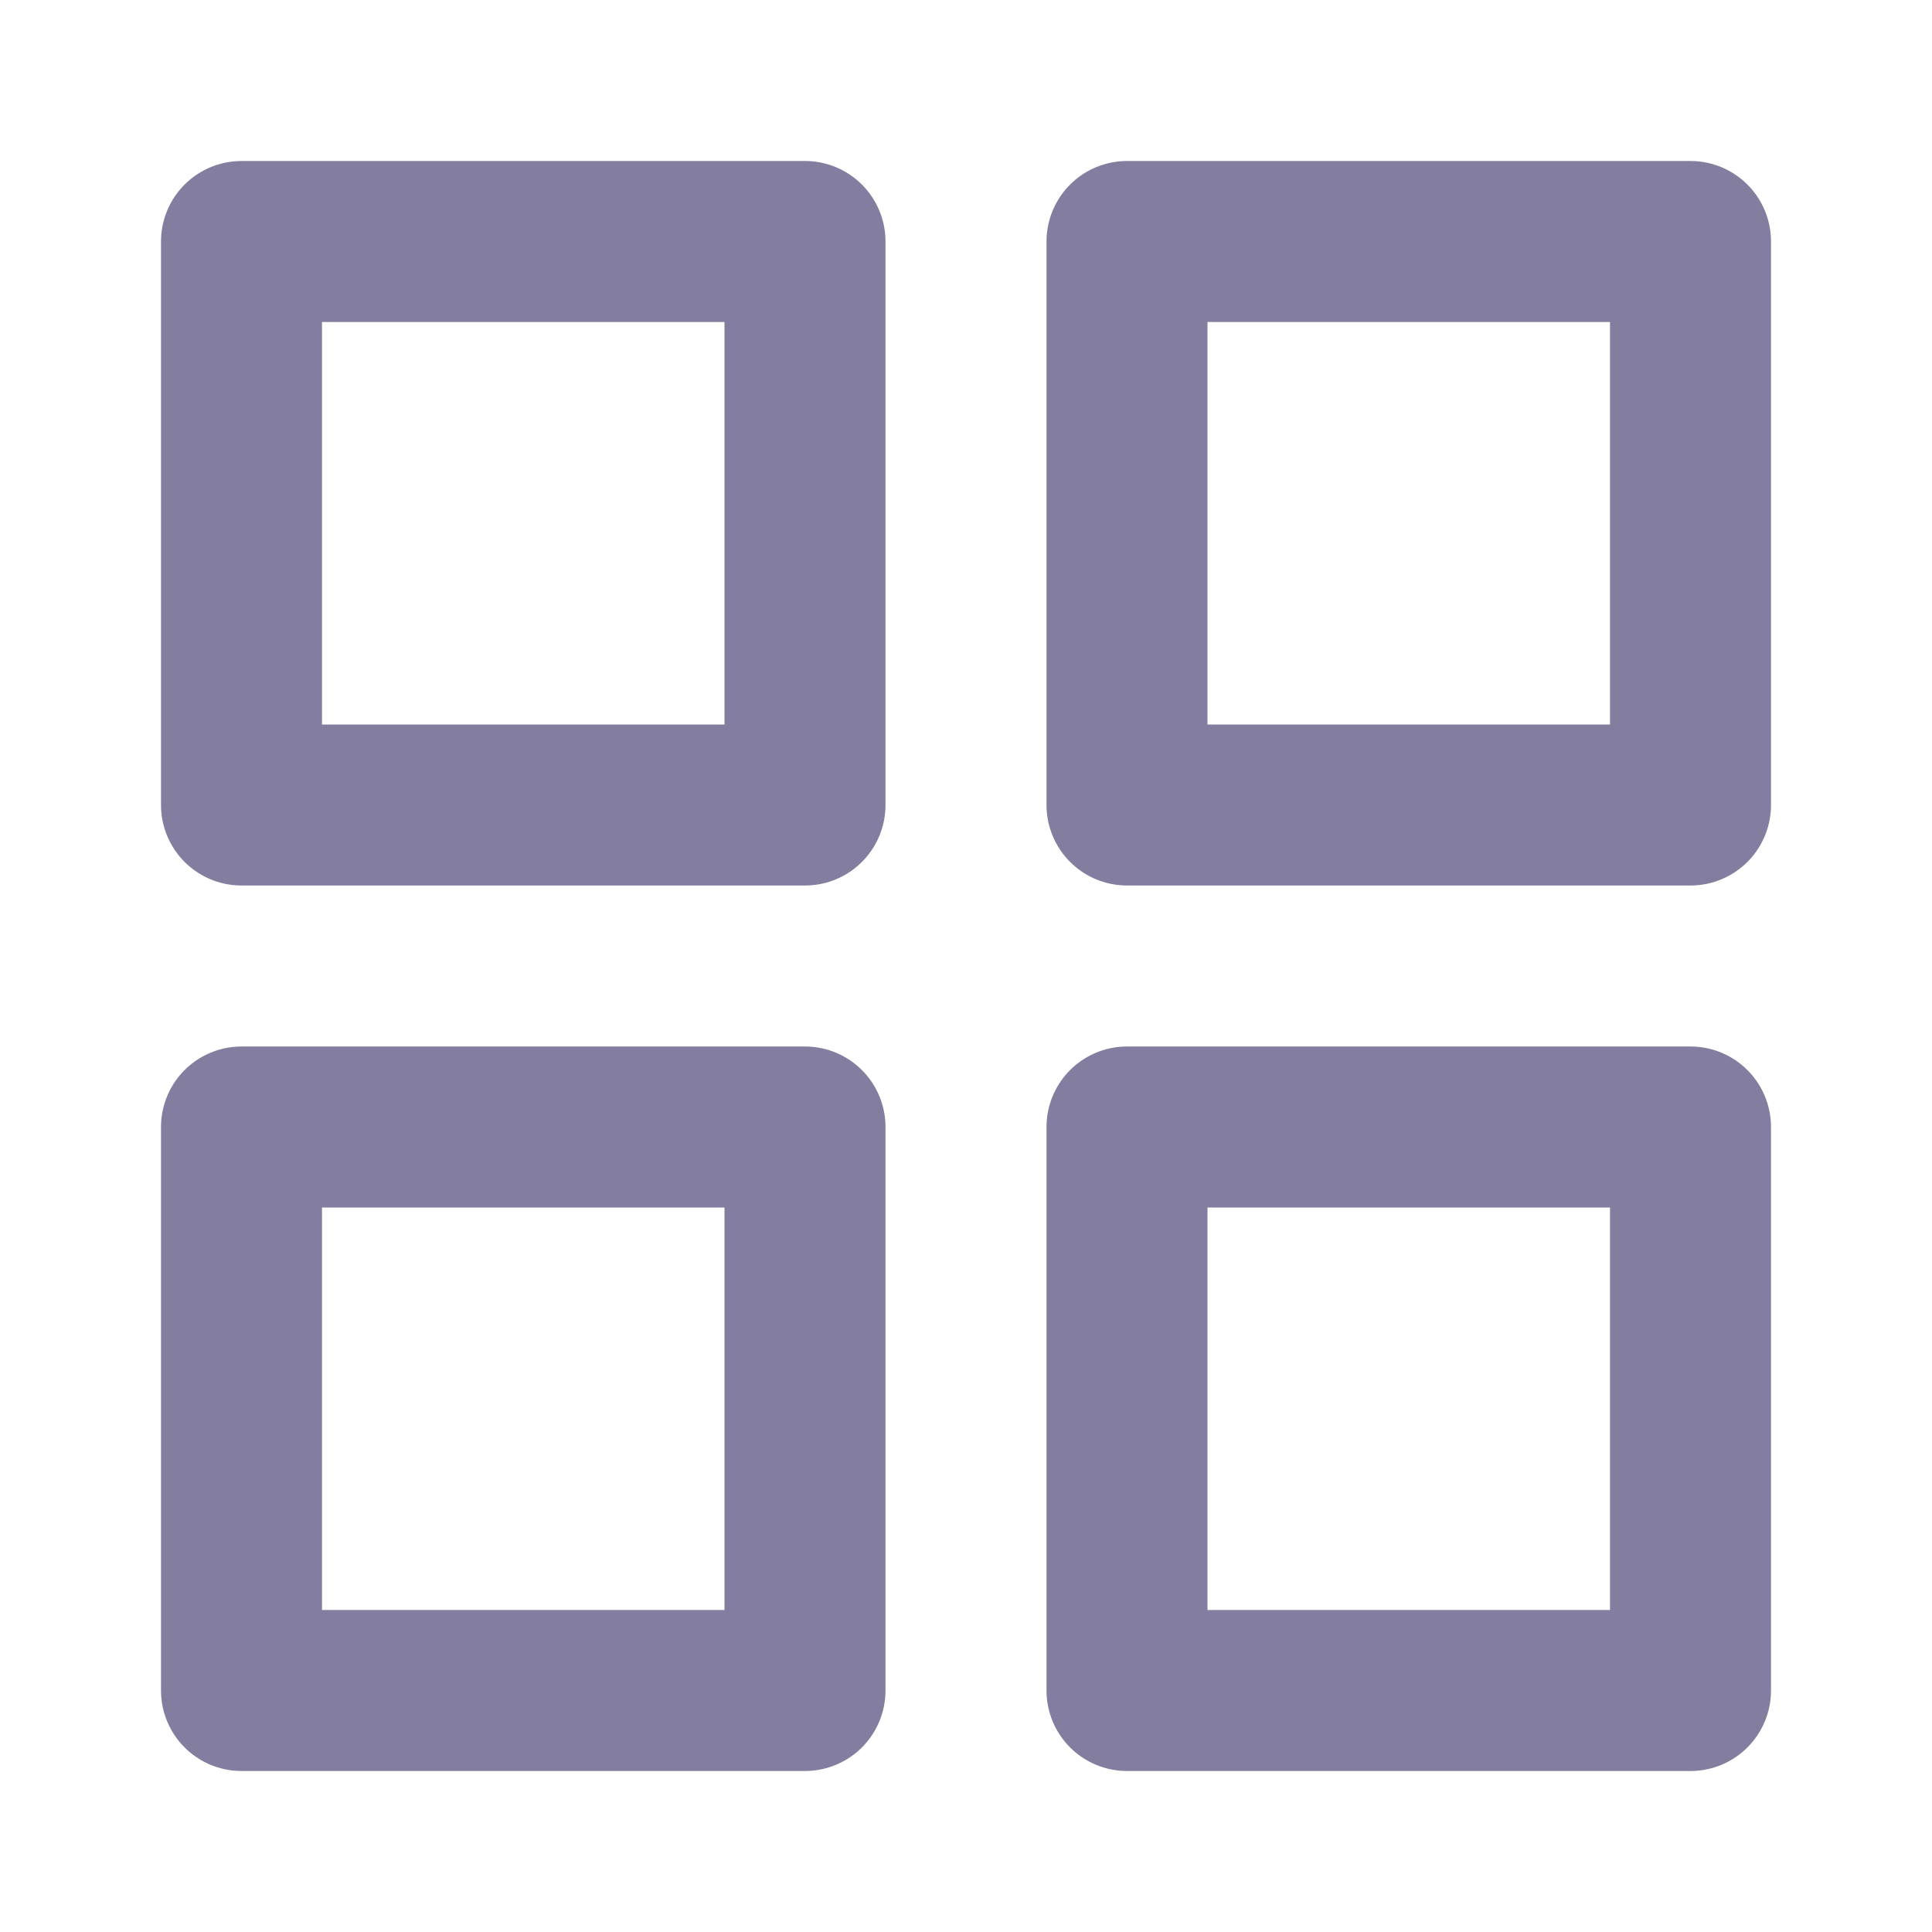
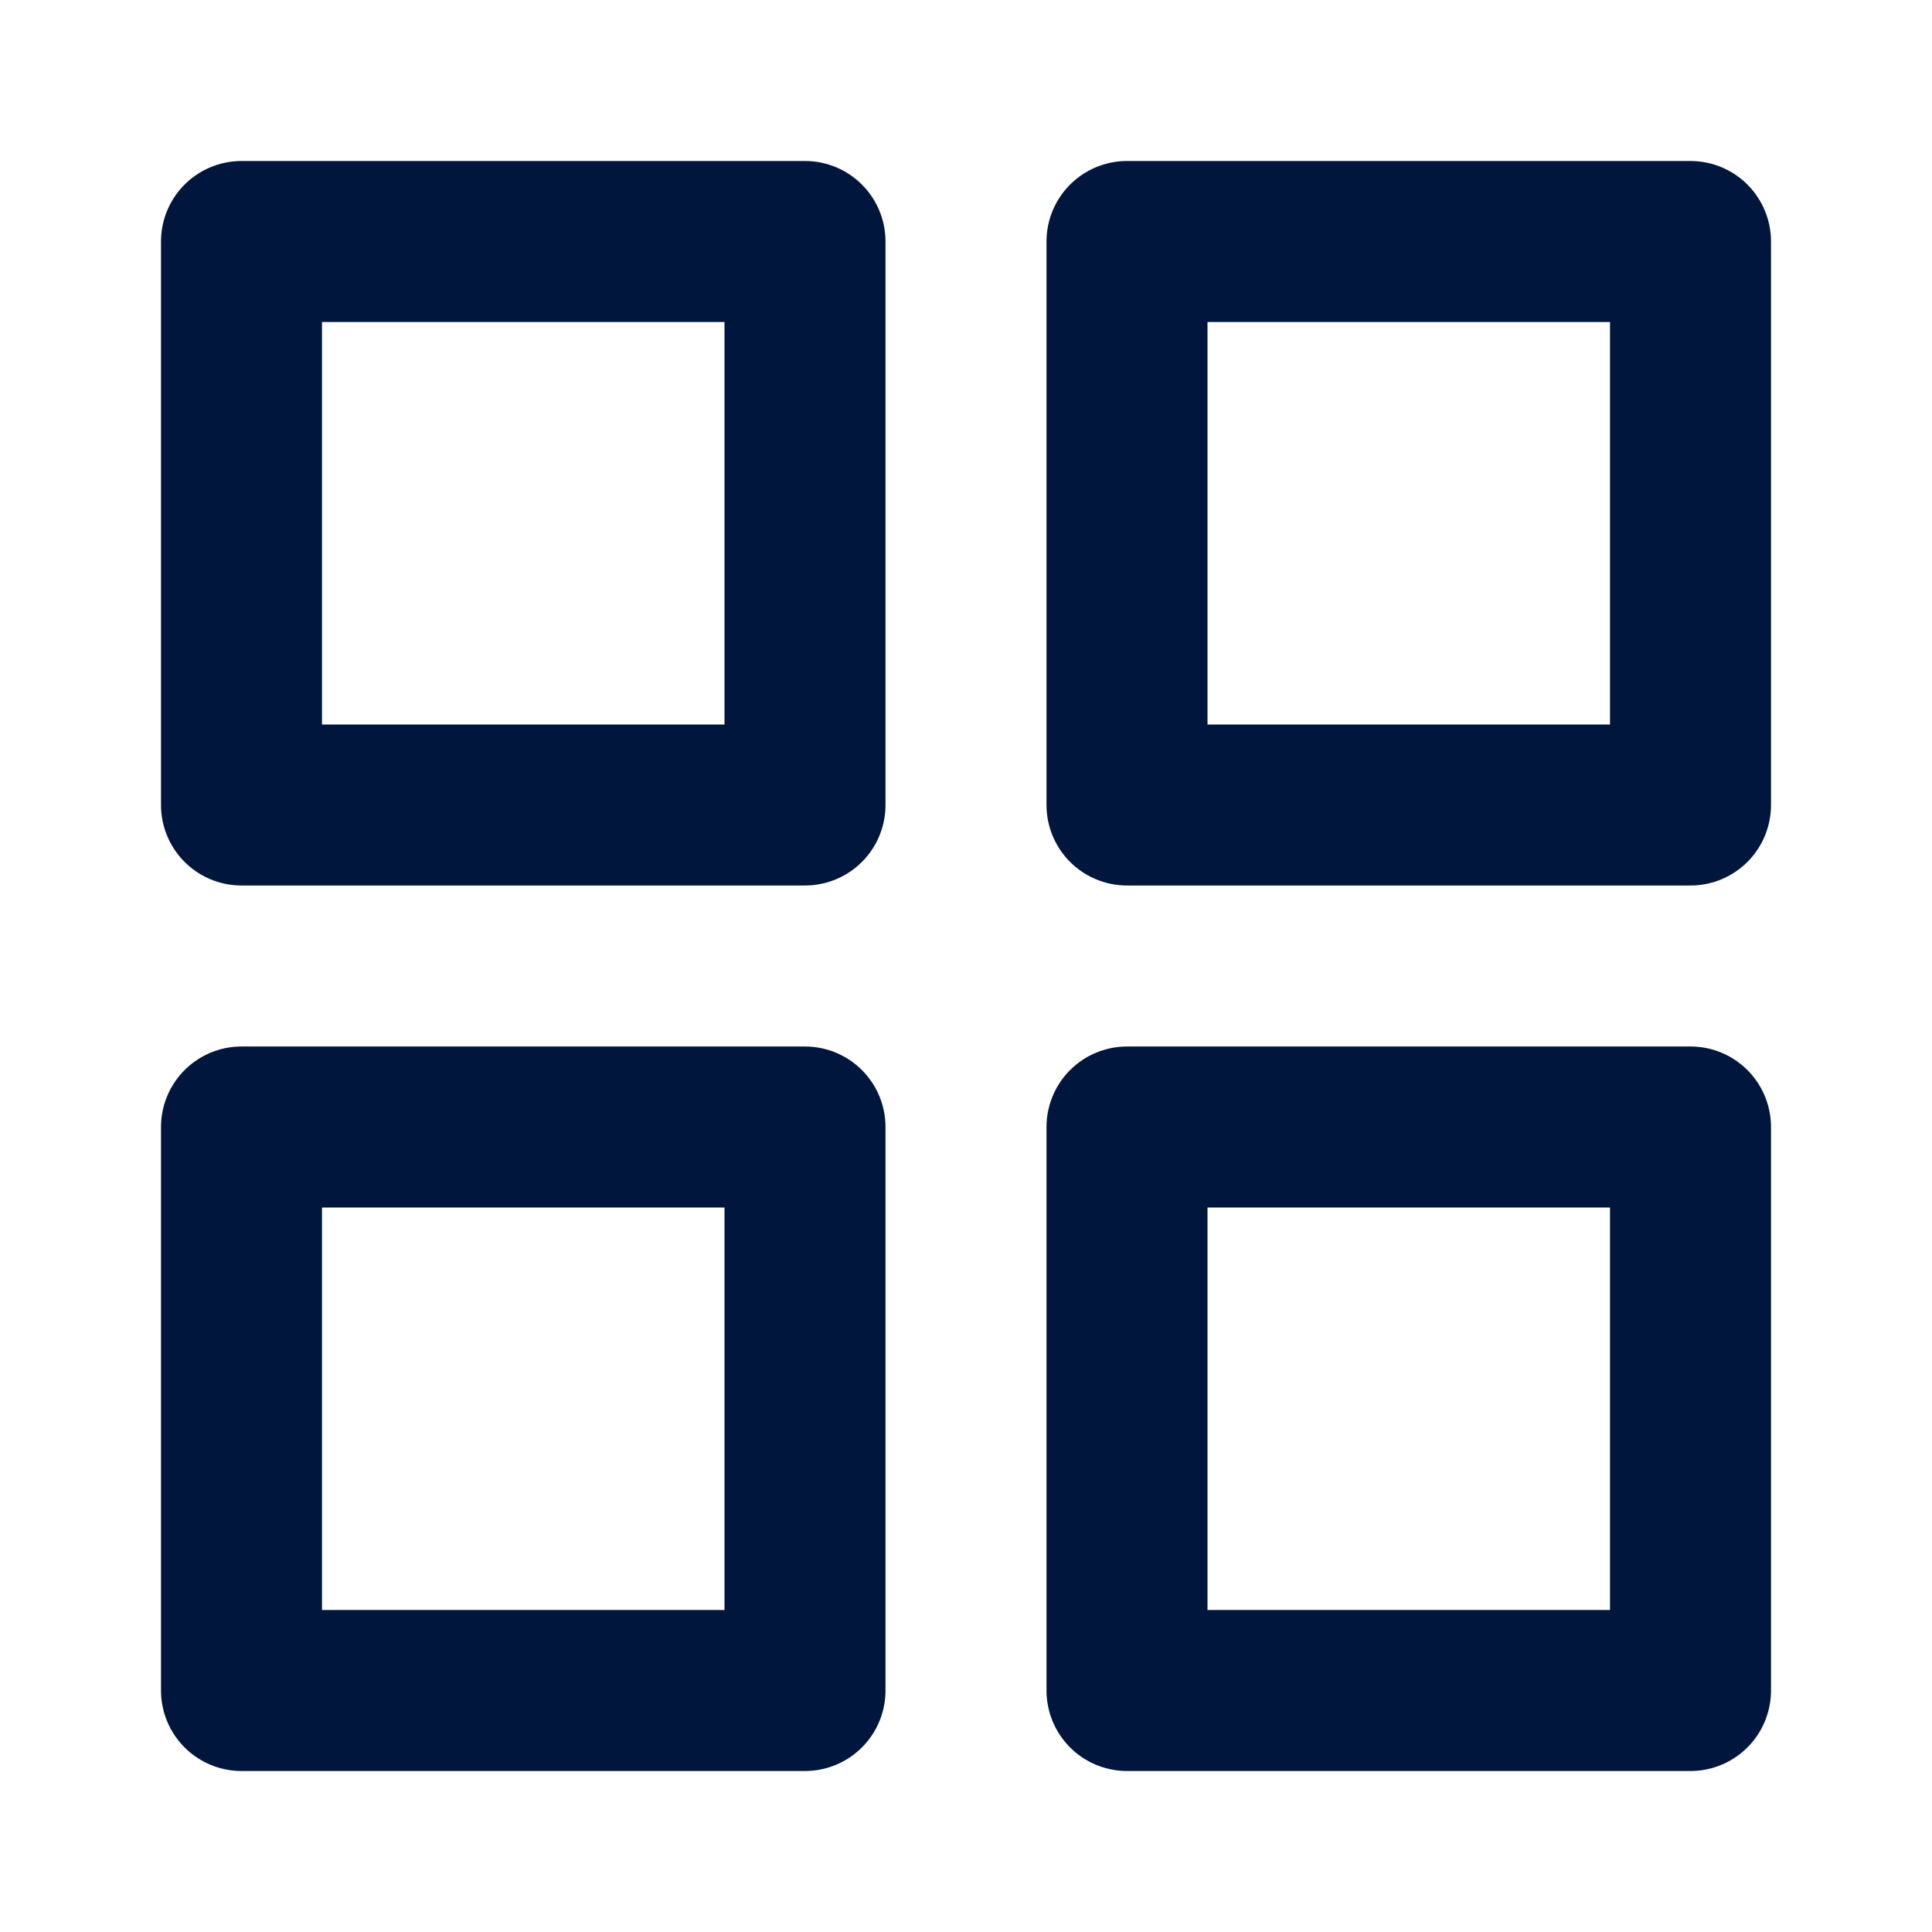
<svg xmlns="http://www.w3.org/2000/svg" width="24" height="24" viewBox="0 0 24 24" fill="none">
-   <path d="M10 3H3V10H10V3Z" stroke="#837E9F" stroke-width="2" stroke-linecap="round" stroke-linejoin="round" />
-   <path d="M21 3H14V10H21V3Z" stroke="#837E9F" stroke-width="2" stroke-linecap="round" stroke-linejoin="round" />
-   <path d="M21 14H14V21H21V14Z" stroke="#837E9F" stroke-width="2" stroke-linecap="round" stroke-linejoin="round" />
-   <path d="M10 14H3V21H10V14Z" stroke="#837E9F" stroke-width="2" stroke-linecap="round" stroke-linejoin="round" />
+   <path d="M10 3H3V10H10V3Z" stroke="#00163D" stroke-width="2" stroke-linecap="round" stroke-linejoin="round" />
+   <path d="M21 3H14V10H21V3Z" stroke="#00163D" stroke-width="2" stroke-linecap="round" stroke-linejoin="round" />
+   <path d="M21 14H14V21H21V14Z" stroke="#00163D" stroke-width="2" stroke-linecap="round" stroke-linejoin="round" />
+   <path d="M10 14H3V21H10V14Z" stroke="#00163D" stroke-width="2" stroke-linecap="round" stroke-linejoin="round" />
</svg>
